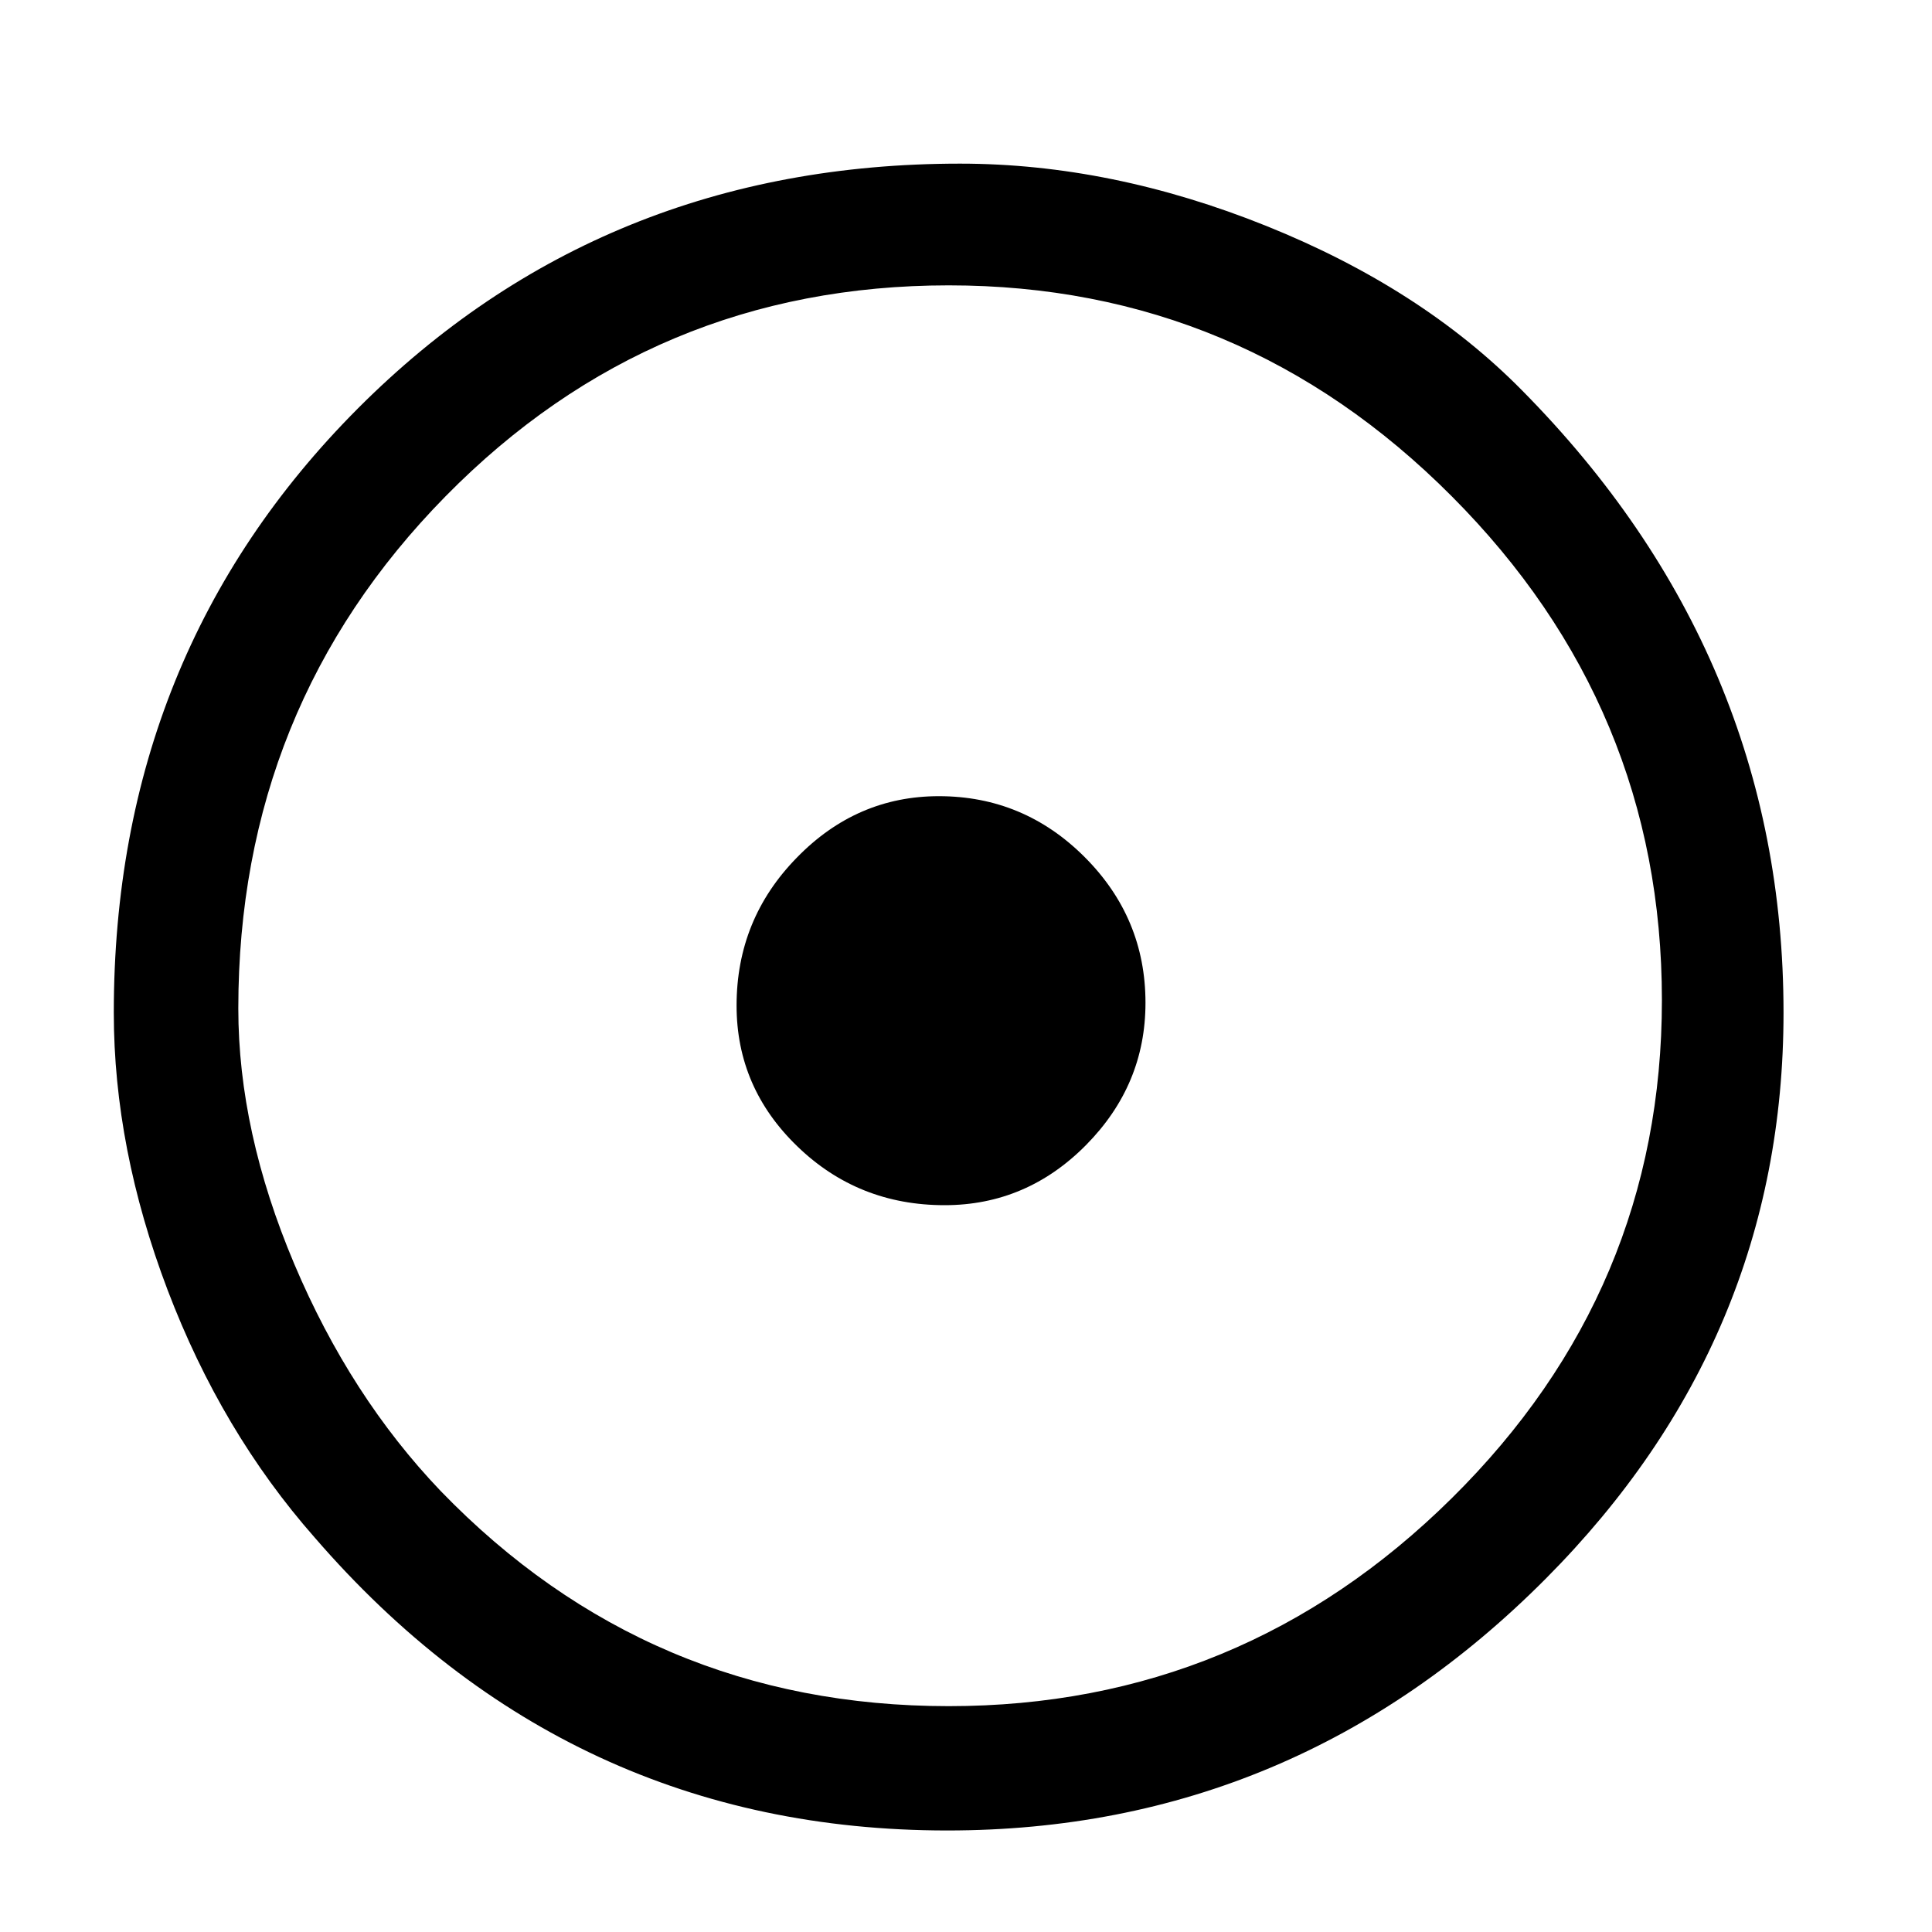
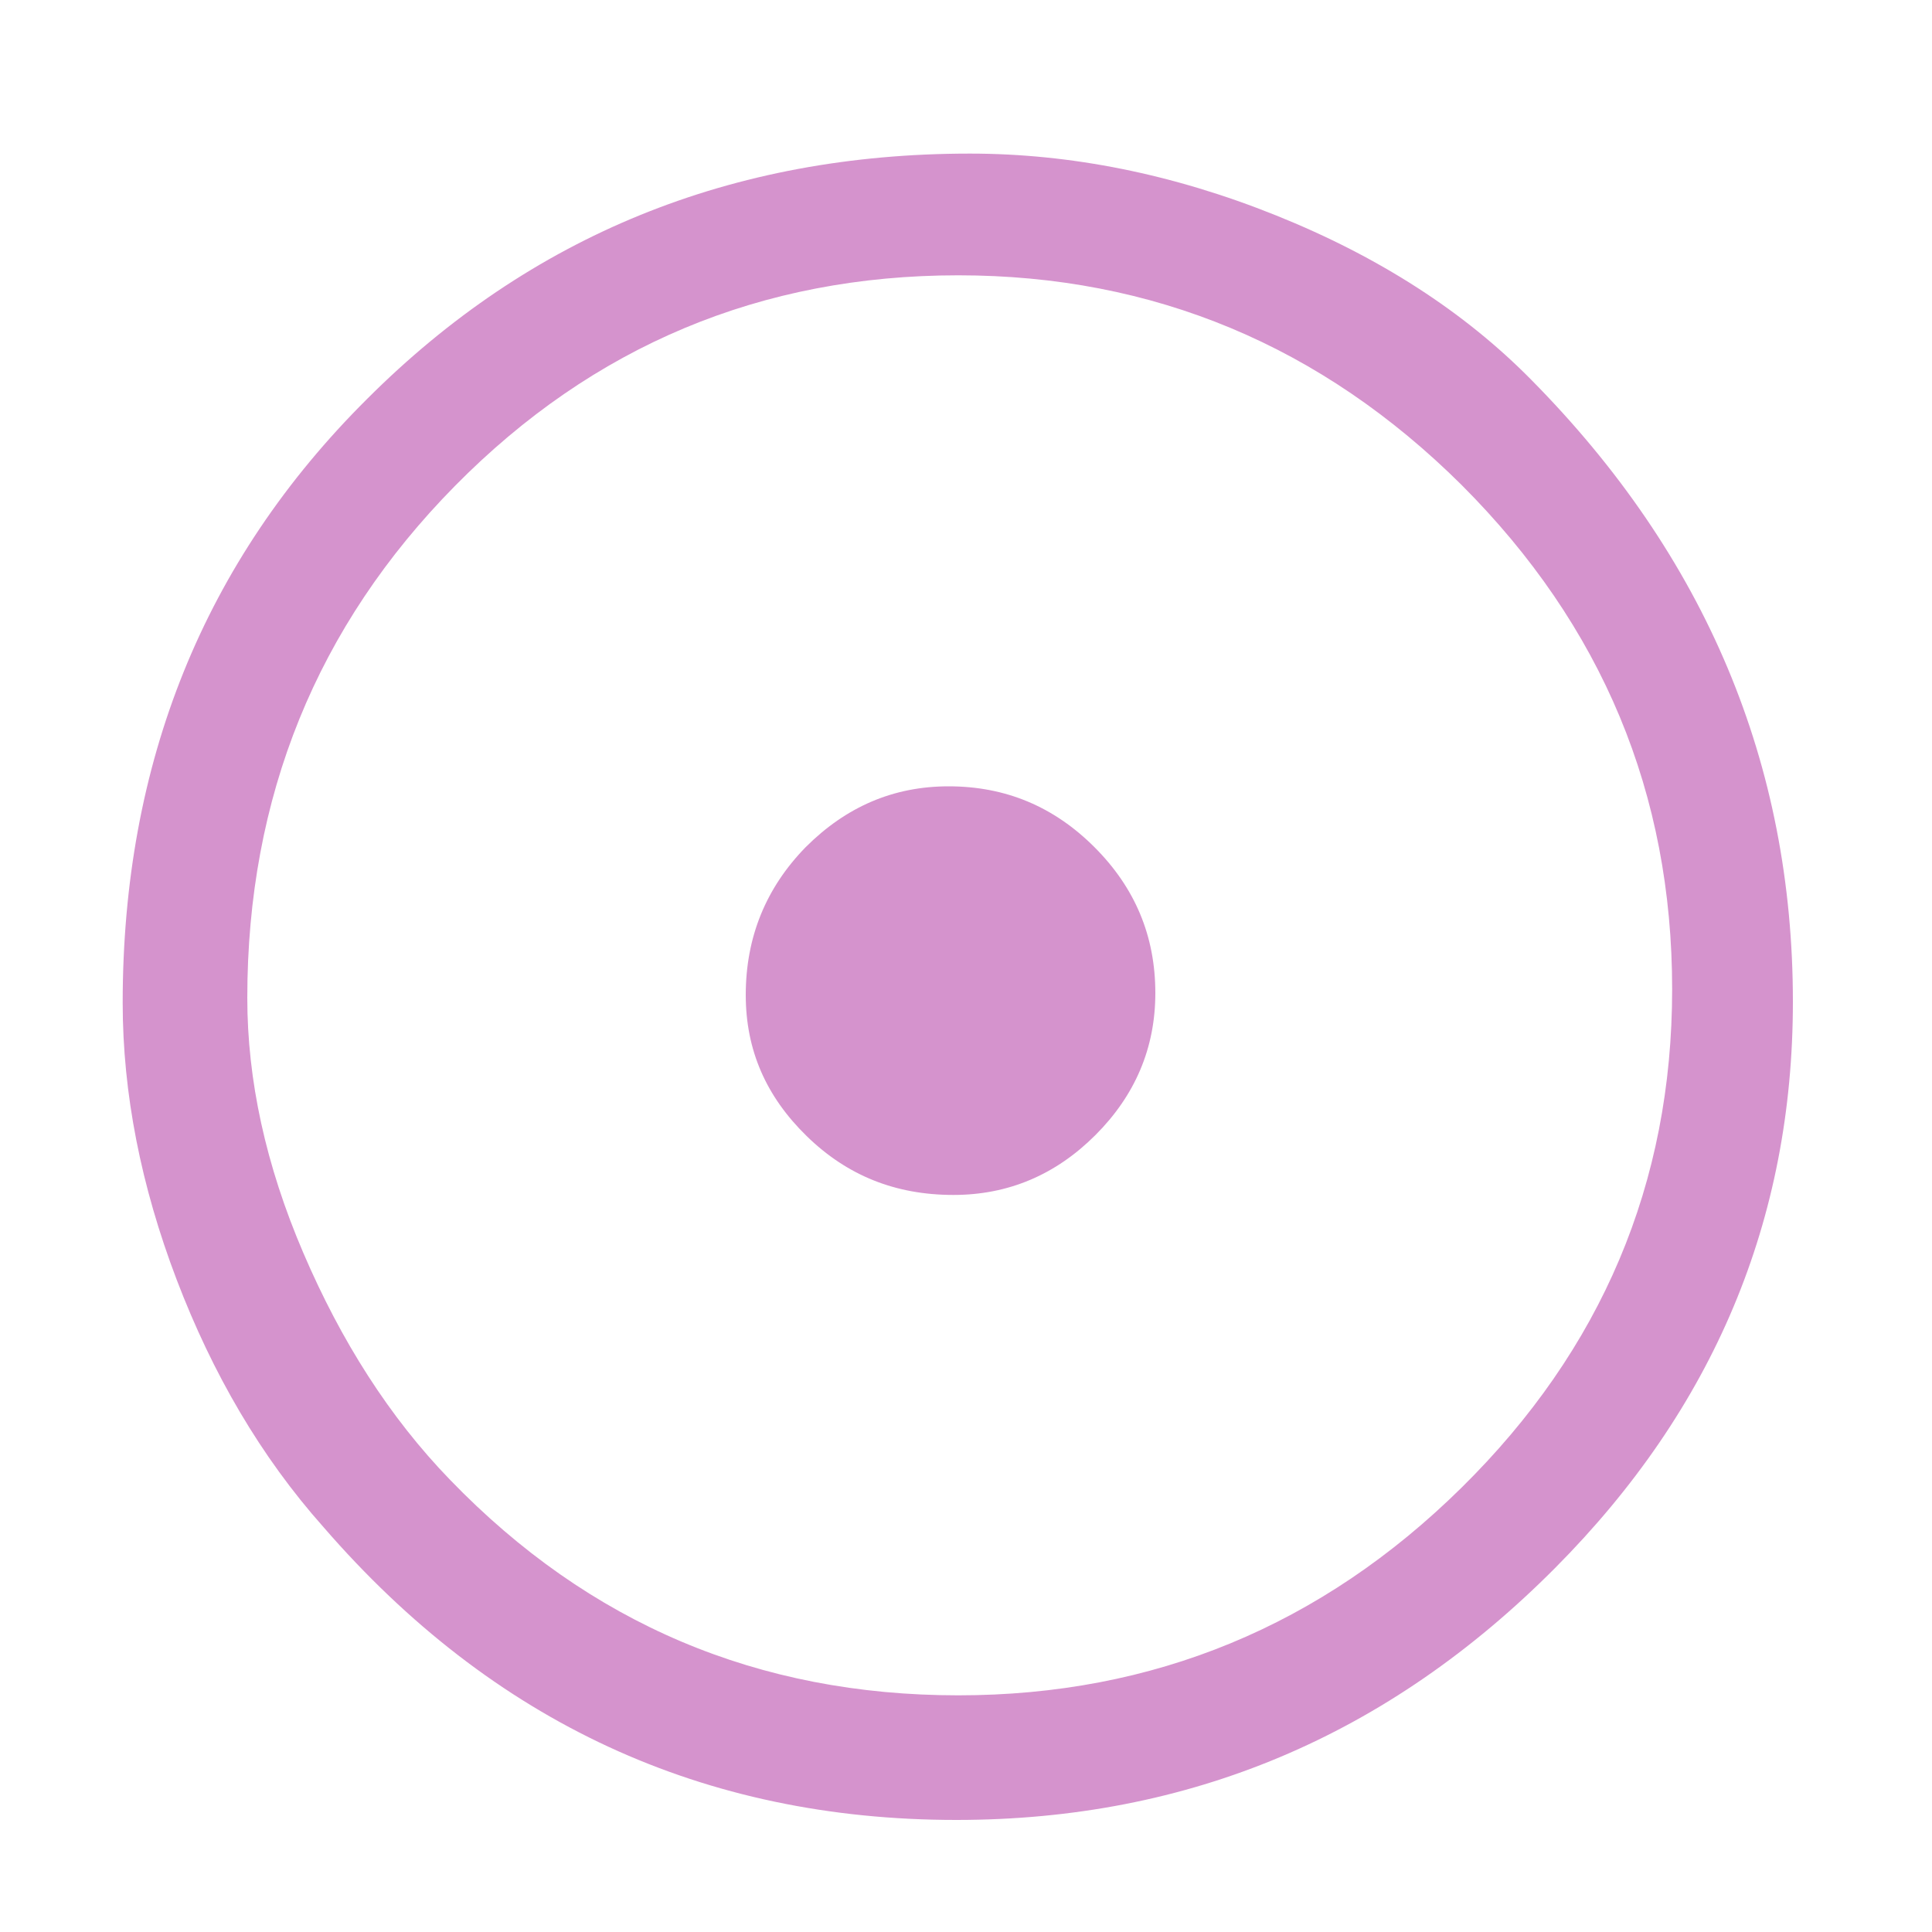
<svg xmlns="http://www.w3.org/2000/svg" version="1.1" id="Layer_1" x="0px" y="0px" viewBox="0 0 200 200" style="enable-background:new 0 0 200 200;" xml:space="preserve">
  <style type="text/css">
	.st0{enable-background:new    ;}
+ 	.st1{fill:#D593CD;}
</style>
  <g class="st0">
-     <path d="M99.38,16.94c10.45,0,21.02,2.15,31.71,6.45c10.69,4.3,19.5,9.96,26.44,16.99c18.07,18.26,27.1,39.75,27.1,64.45   c0,22.56-8.2,42.09-24.61,58.59c-17.29,17.38-37.94,26.07-61.96,26.07c-26.17,0-48-10.11-65.48-30.32   c-6.45-7.32-11.52-15.87-15.23-25.63c-3.71-9.76-5.57-19.34-5.57-28.71c0-24.8,8.42-45.65,25.27-62.55   C53.9,25.39,74.67,16.94,99.38,16.94z M98.21,29.54c-20.41,0-37.77,7.28-52.08,21.83c-14.31,14.55-21.46,32.23-21.46,53.03   c0,8.5,1.93,17.31,5.79,26.44c3.86,9.13,8.91,16.97,15.16,23.51c14.36,14.85,31.88,22.27,52.59,22.27   c20.21,0,37.57-7.18,52.08-21.53s21.75-31.54,21.75-51.56c0-20.21-7.25-37.6-21.75-52.15C135.78,36.81,118.43,29.54,98.21,29.54z    M97.19,82.42c5.86,0,10.89,2.1,15.09,6.3c4.2,4.2,6.3,9.23,6.3,15.09c0,5.67-2.05,10.57-6.15,14.72   c-4.1,4.15-8.99,6.23-14.65,6.23c-5.96,0-11.04-2.03-15.23-6.08c-4.2-4.05-6.3-8.91-6.3-14.58c0-5.96,2.07-11.06,6.23-15.31   C86.61,84.54,91.52,82.42,97.19,82.42z" />
+     <path class="st1" d="M100.4,15.9c10.4,0,21,2.1,31.7,6.4s19.5,10,26.4,17c18.1,18.3,27.1,39.8,27.1,64.4c0,22.6-8.2,42.1-24.6,58.6   c-17.3,17.4-37.9,26.1-62,26.1c-26.2,0-48-10.1-65.5-30.3c-6.5-7.3-11.5-15.9-15.2-25.6s-5.6-19.3-5.6-28.7   c0-24.8,8.4-45.7,25.3-62.5C54.9,24.4,75.7,15.9,100.4,15.9z M99.2,28.5c-20.4,0-37.8,7.3-52.1,21.8s-21.5,32.2-21.5,53   c0,8.5,1.9,17.3,5.8,26.4s8.9,17,15.2,23.5c14.4,14.9,31.9,22.3,52.6,22.3c20.2,0,37.6-7.2,52.1-21.5s21.8-31.5,21.8-51.6   c0-20.2-7.2-37.6-21.8-52.2C136.8,35.8,119.4,28.5,99.2,28.5z M98.2,81.4c5.9,0,10.9,2.1,15.1,6.3c4.2,4.2,6.3,9.2,6.3,15.1   c0,5.7-2.1,10.6-6.2,14.7s-9,6.2-14.7,6.2c-6,0-11-2-15.2-6.1c-4.2-4.1-6.3-8.9-6.3-14.6c0-6,2.1-11.1,6.2-15.3   C87.6,83.5,92.5,81.4,98.2,81.4z" />
  </g>
</svg>
